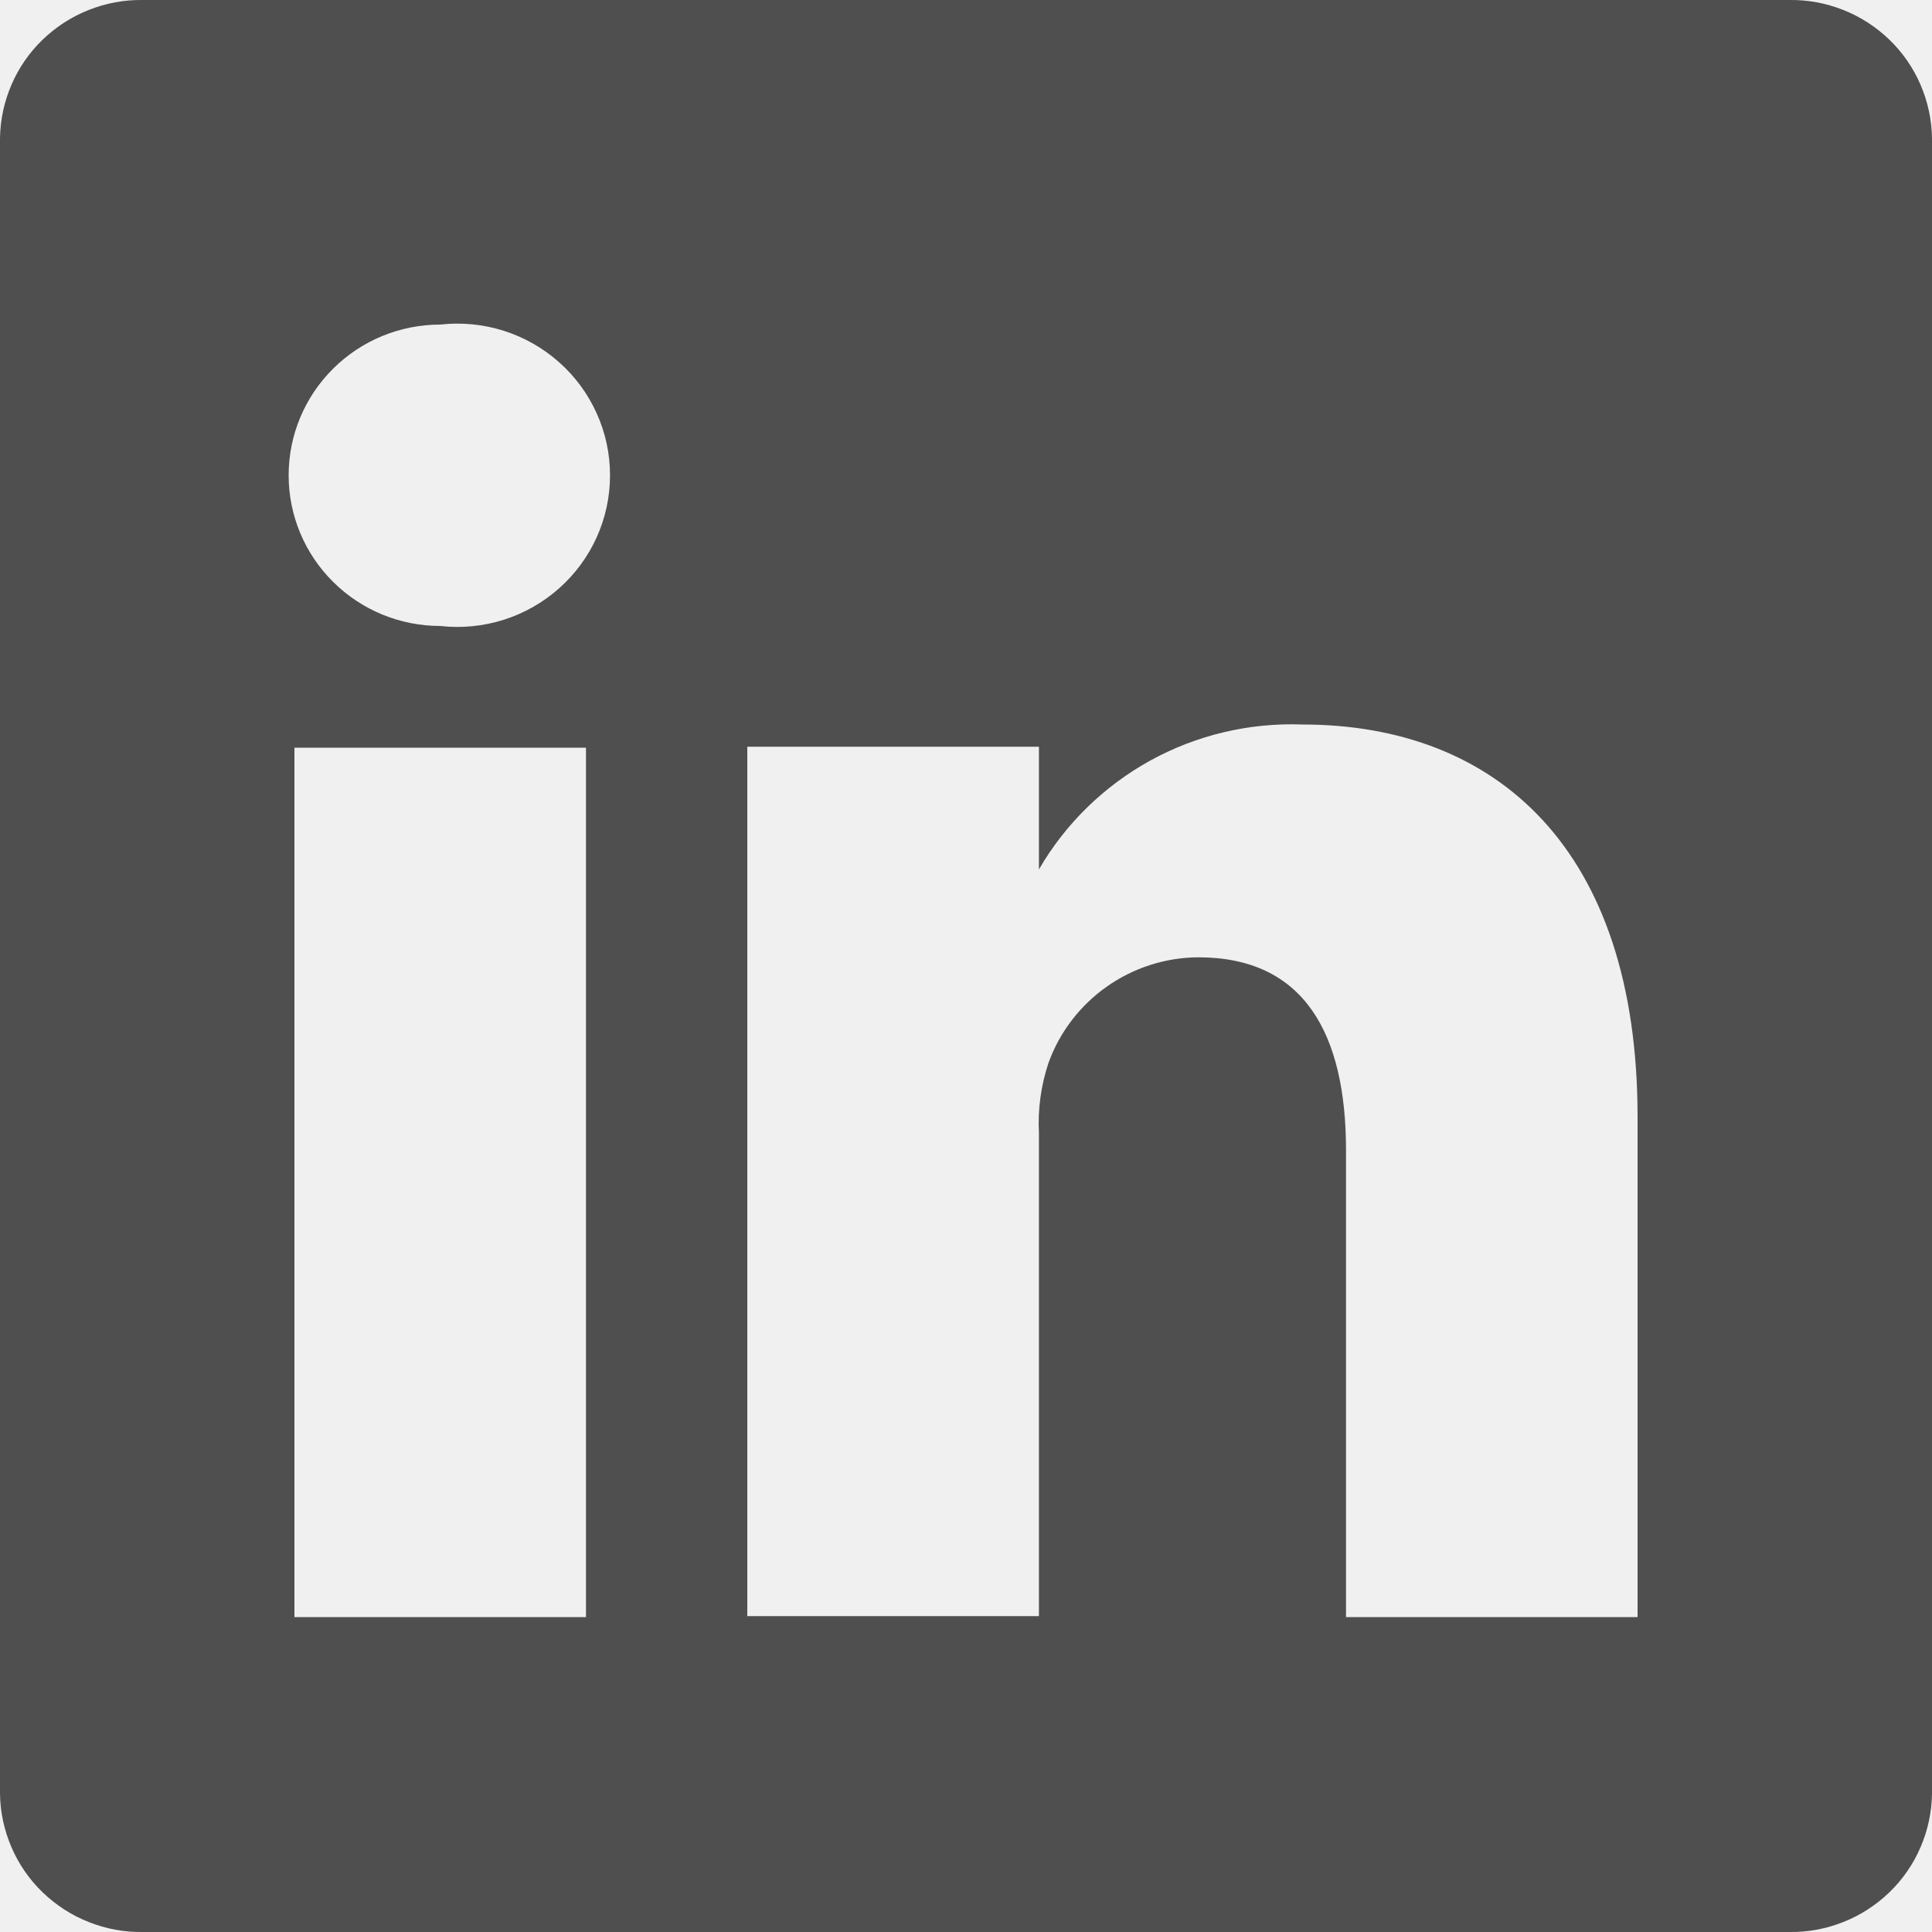
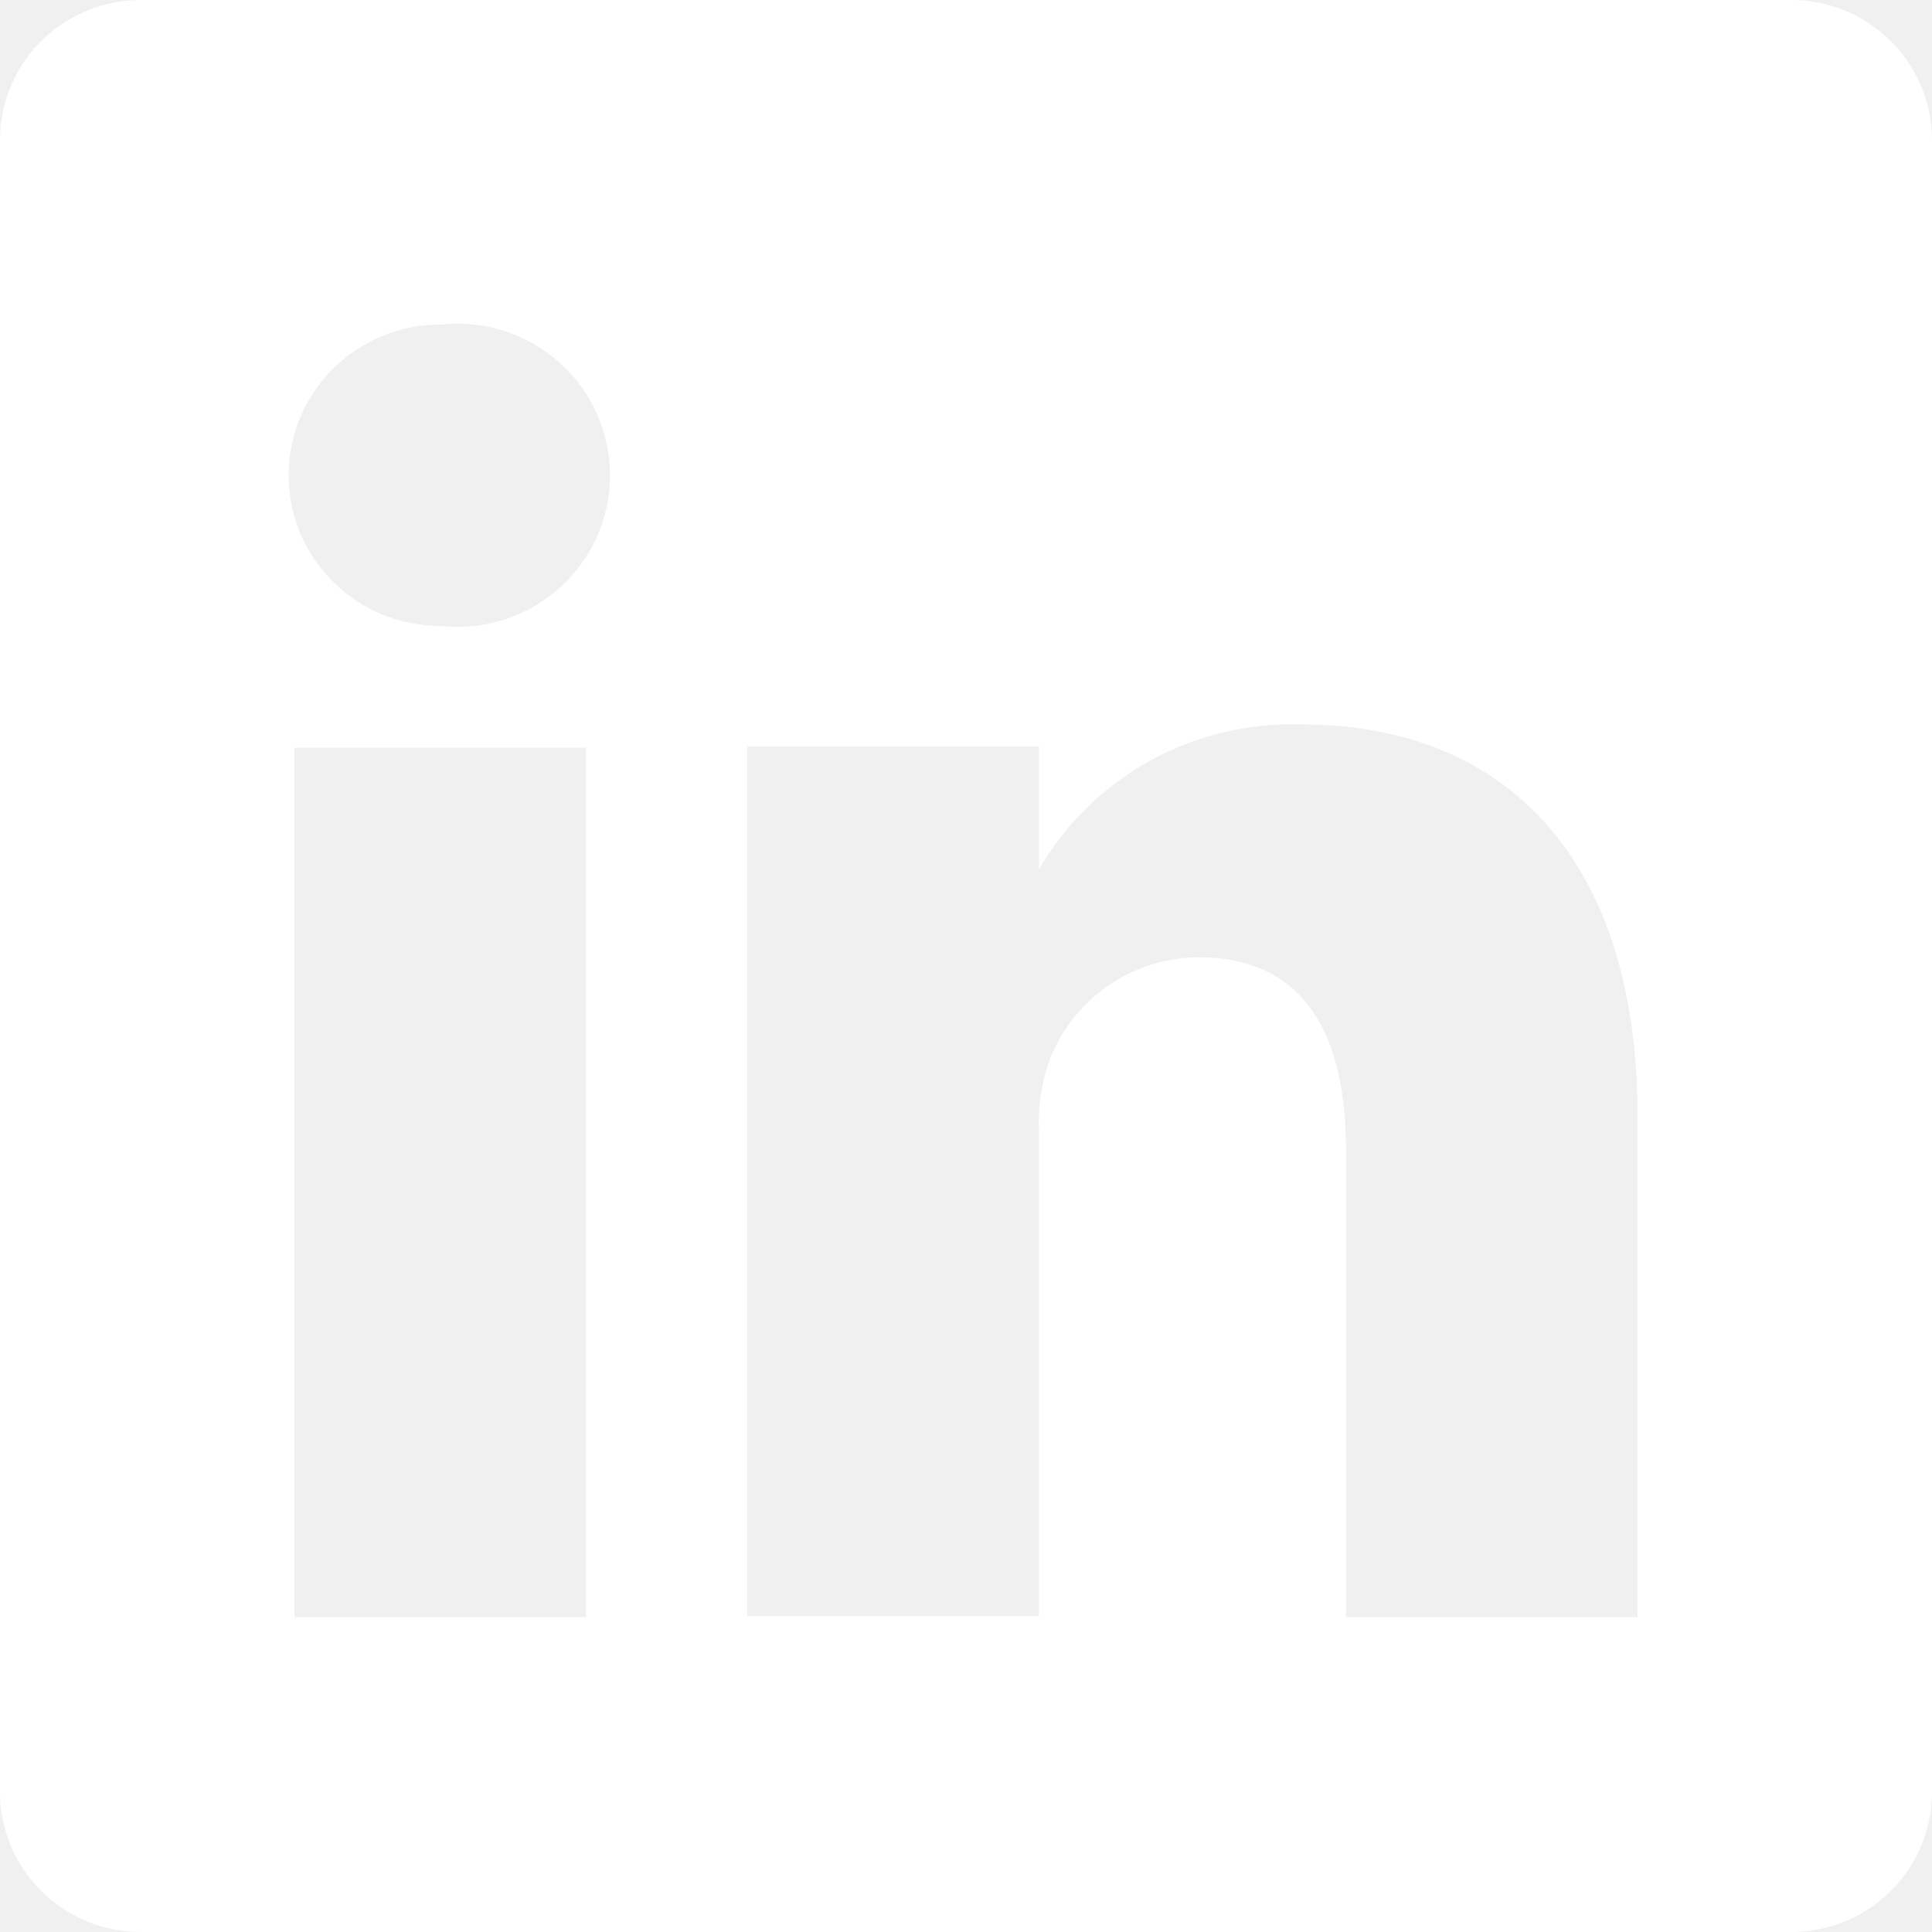
<svg xmlns="http://www.w3.org/2000/svg" width="20" height="20" viewBox="0 0 20 20" fill="none">
-   <path d="M18.521 0H1.479C1.287 -0.003 1.097 0.032 0.919 0.103C0.741 0.173 0.579 0.278 0.441 0.411C0.304 0.543 0.194 0.702 0.119 0.877C0.043 1.052 0.003 1.24 0 1.43V18.57C0.003 18.76 0.043 18.948 0.119 19.123C0.194 19.298 0.304 19.457 0.441 19.589C0.579 19.722 0.741 19.827 0.919 19.897C1.097 19.968 1.287 20.003 1.479 20H18.521C18.713 20.003 18.903 19.968 19.081 19.897C19.259 19.827 19.421 19.722 19.559 19.589C19.696 19.457 19.806 19.298 19.881 19.123C19.957 18.948 19.997 18.76 20 18.57V1.43C19.997 1.24 19.957 1.052 19.881 0.877C19.806 0.702 19.696 0.543 19.559 0.411C19.421 0.278 19.259 0.173 19.081 0.103C18.903 0.032 18.713 -0.003 18.521 0ZM6.066 16.74H3.048V7.74H6.066V16.74ZM4.557 6.48C4.141 6.48 3.742 6.316 3.448 6.023C3.153 5.731 2.988 5.334 2.988 4.92C2.988 4.506 3.153 4.11 3.448 3.817C3.742 3.524 4.141 3.36 4.557 3.36C4.778 3.335 5.002 3.357 5.214 3.424C5.426 3.491 5.621 3.602 5.787 3.749C5.953 3.896 6.086 4.077 6.177 4.279C6.268 4.48 6.315 4.699 6.315 4.92C6.315 5.141 6.268 5.36 6.177 5.562C6.086 5.763 5.953 5.944 5.787 6.091C5.621 6.238 5.426 6.349 5.214 6.416C5.002 6.483 4.778 6.505 4.557 6.48ZM16.952 16.74H13.934V11.91C13.934 10.7 13.501 9.91 12.404 9.91C12.065 9.912 11.735 10.018 11.458 10.213C11.181 10.408 10.97 10.683 10.855 11C10.776 11.235 10.742 11.483 10.755 11.73V16.73H7.736C7.736 16.73 7.736 8.55 7.736 7.73H10.755V9C11.029 8.527 11.428 8.138 11.908 7.873C12.388 7.609 12.932 7.48 13.481 7.5C15.493 7.5 16.952 8.79 16.952 11.56V16.74Z" fill="#4F4F4F" />
+   <path d="M18.521 0H1.479C1.287 -0.003 1.097 0.032 0.919 0.103C0.741 0.173 0.579 0.278 0.441 0.411C0.304 0.543 0.194 0.702 0.119 0.877C0.043 1.052 0.003 1.24 0 1.43V18.57C0.003 18.76 0.043 18.948 0.119 19.123C0.194 19.298 0.304 19.457 0.441 19.589C0.579 19.722 0.741 19.827 0.919 19.897C1.097 19.968 1.287 20.003 1.479 20H18.521C18.713 20.003 18.903 19.968 19.081 19.897C19.259 19.827 19.421 19.722 19.559 19.589C19.696 19.457 19.806 19.298 19.881 19.123C19.957 18.948 19.997 18.76 20 18.57V1.43C19.997 1.24 19.957 1.052 19.881 0.877C19.806 0.702 19.696 0.543 19.559 0.411C19.421 0.278 19.259 0.173 19.081 0.103C18.903 0.032 18.713 -0.003 18.521 0V0ZM6.066 16.74H3.048V7.74H6.066V16.74ZM4.557 6.48C4.141 6.48 3.742 6.316 3.448 6.023C3.153 5.731 2.988 5.334 2.988 4.92C2.988 4.506 3.153 4.11 3.448 3.817C3.742 3.524 4.141 3.36 4.557 3.36C4.778 3.335 5.002 3.357 5.214 3.424C5.426 3.491 5.621 3.602 5.787 3.749C5.953 3.896 6.086 4.077 6.177 4.279C6.268 4.48 6.315 4.699 6.315 4.92C6.315 5.141 6.268 5.36 6.177 5.562C6.086 5.763 5.953 5.944 5.787 6.091C5.621 6.238 5.426 6.349 5.214 6.416C5.002 6.483 4.778 6.505 4.557 6.48V6.48ZM16.952 16.74H13.934V11.91C13.934 10.7 13.501 9.91 12.404 9.91C12.065 9.912 11.735 10.018 11.458 10.213C11.181 10.408 10.97 10.683 10.855 11C10.776 11.235 10.742 11.483 10.755 11.73V16.73H7.736C7.736 16.73 7.736 8.55 7.736 7.73H10.755V9C11.029 8.527 11.428 8.138 11.908 7.873C12.388 7.609 12.932 7.48 13.481 7.5C15.493 7.5 16.952 8.79 16.952 11.56V16.74Z" fill="white" />
</svg>
